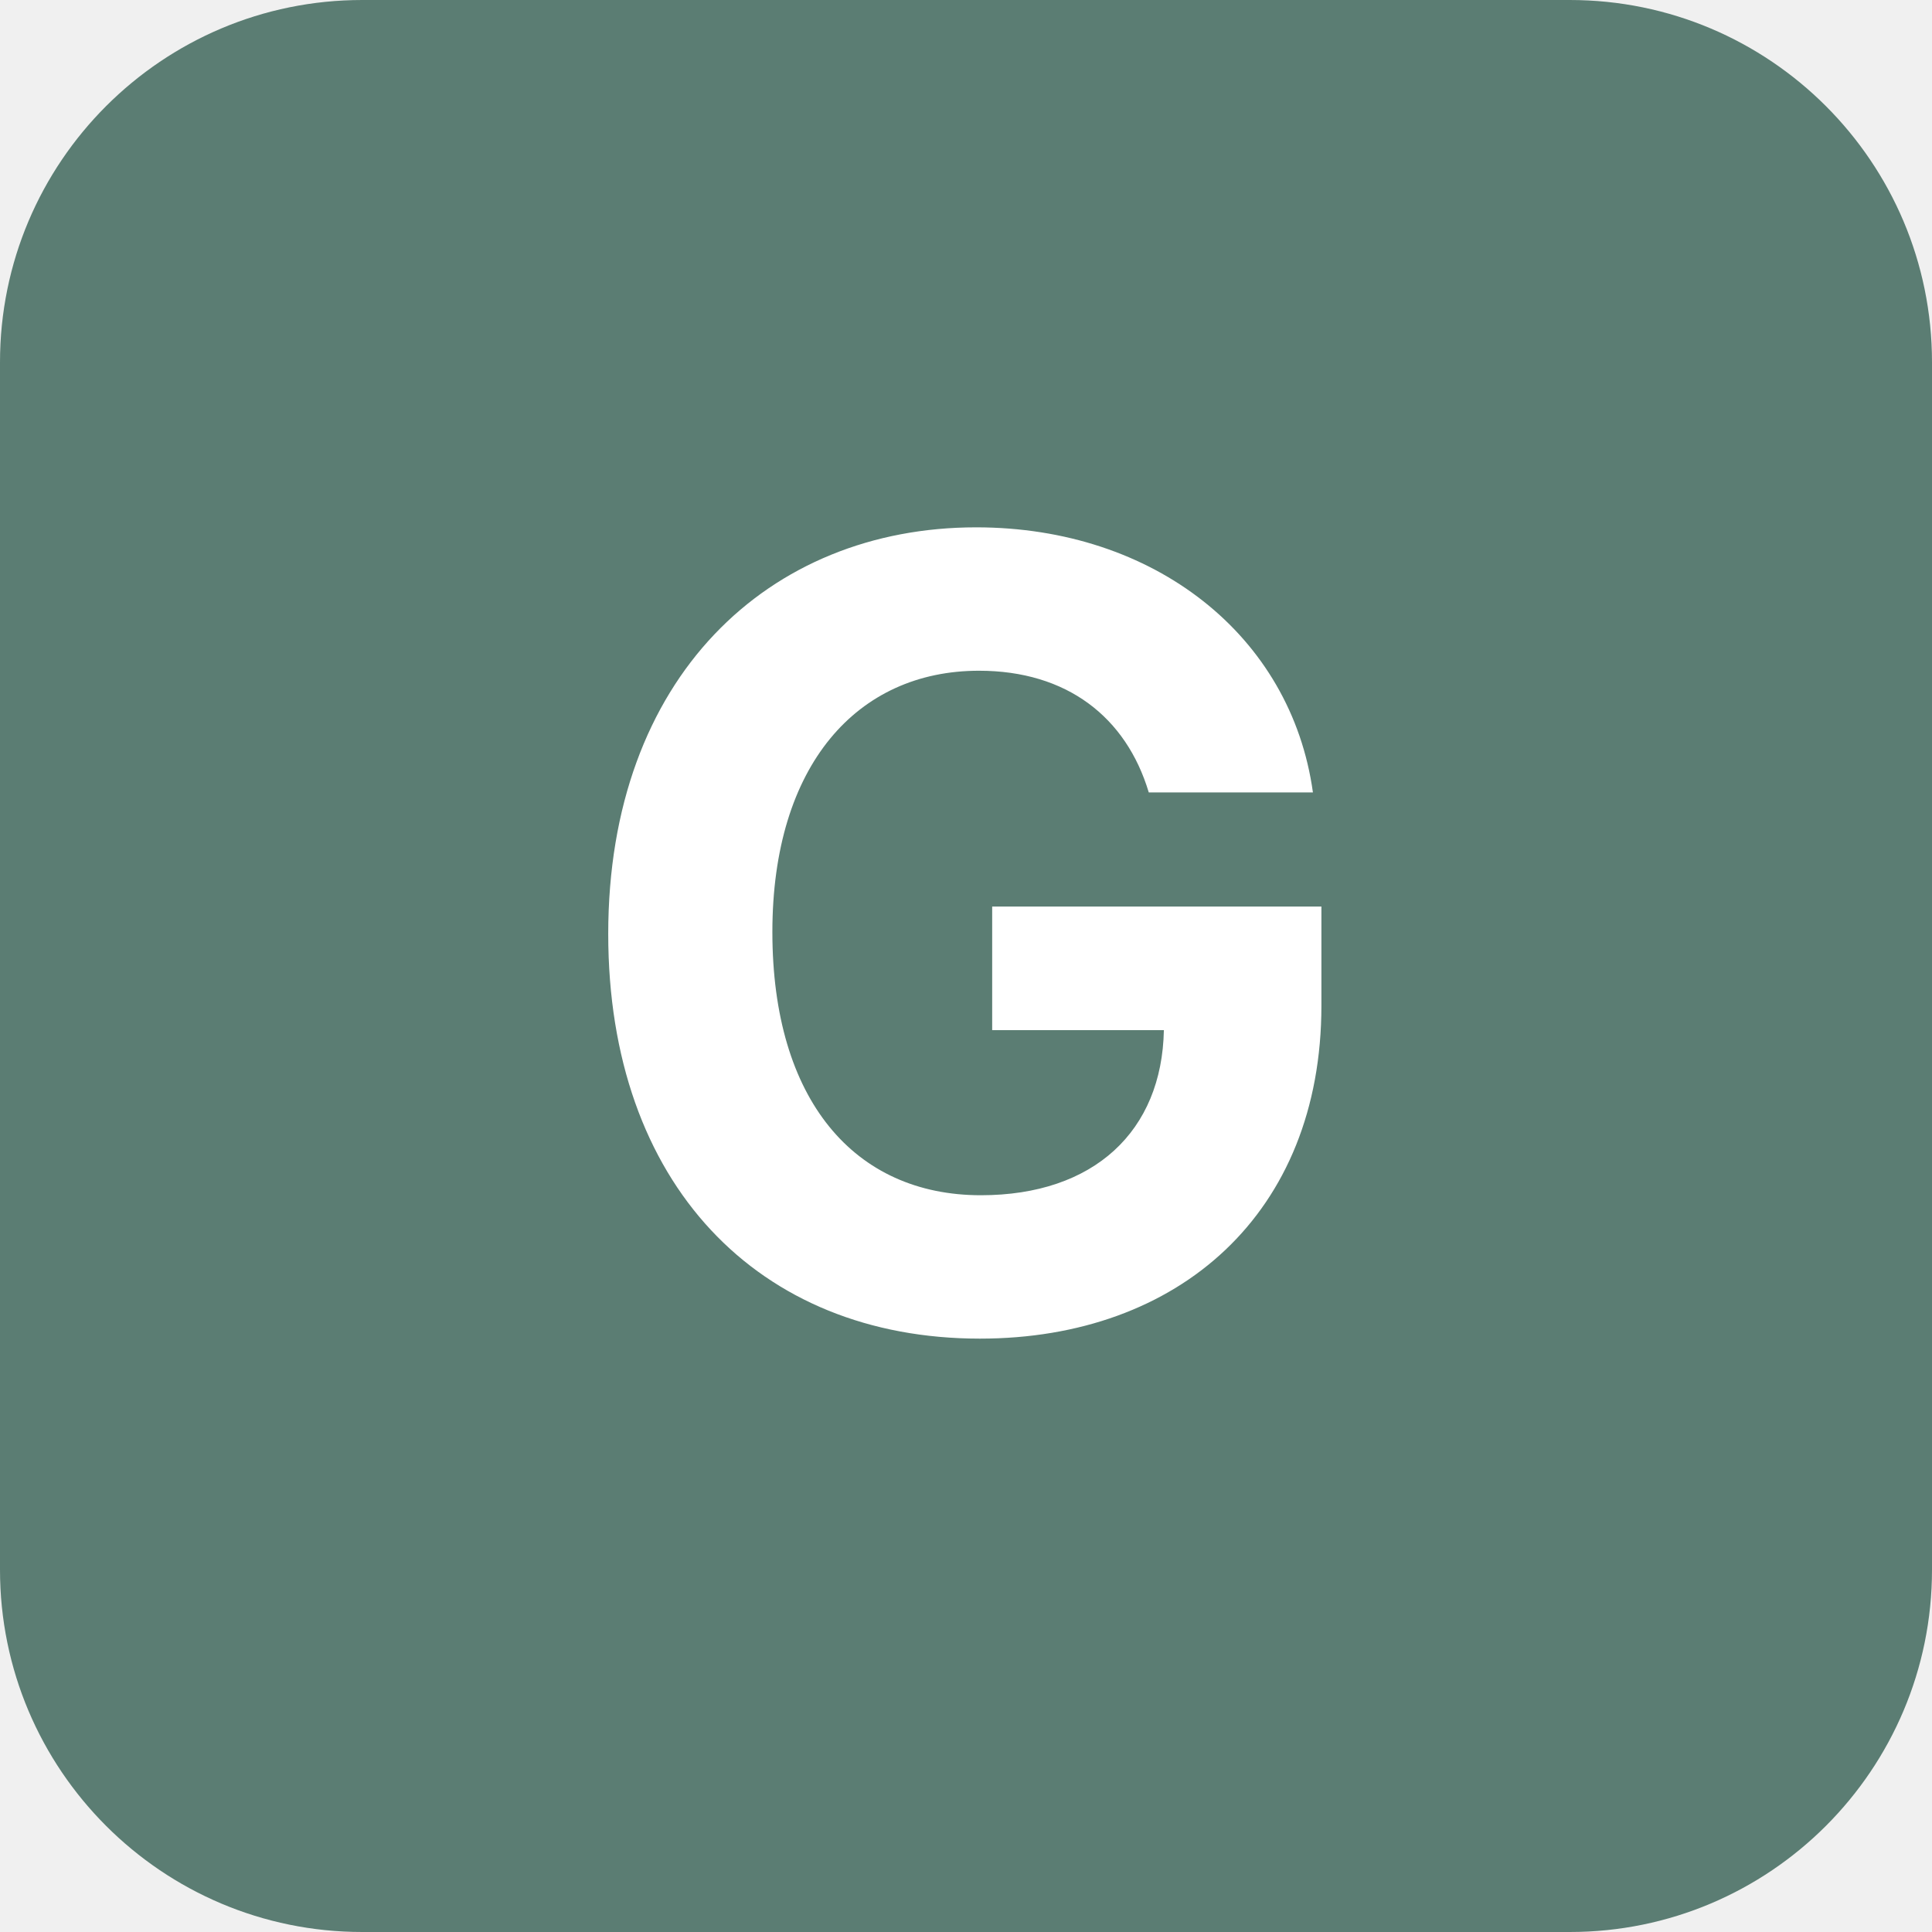
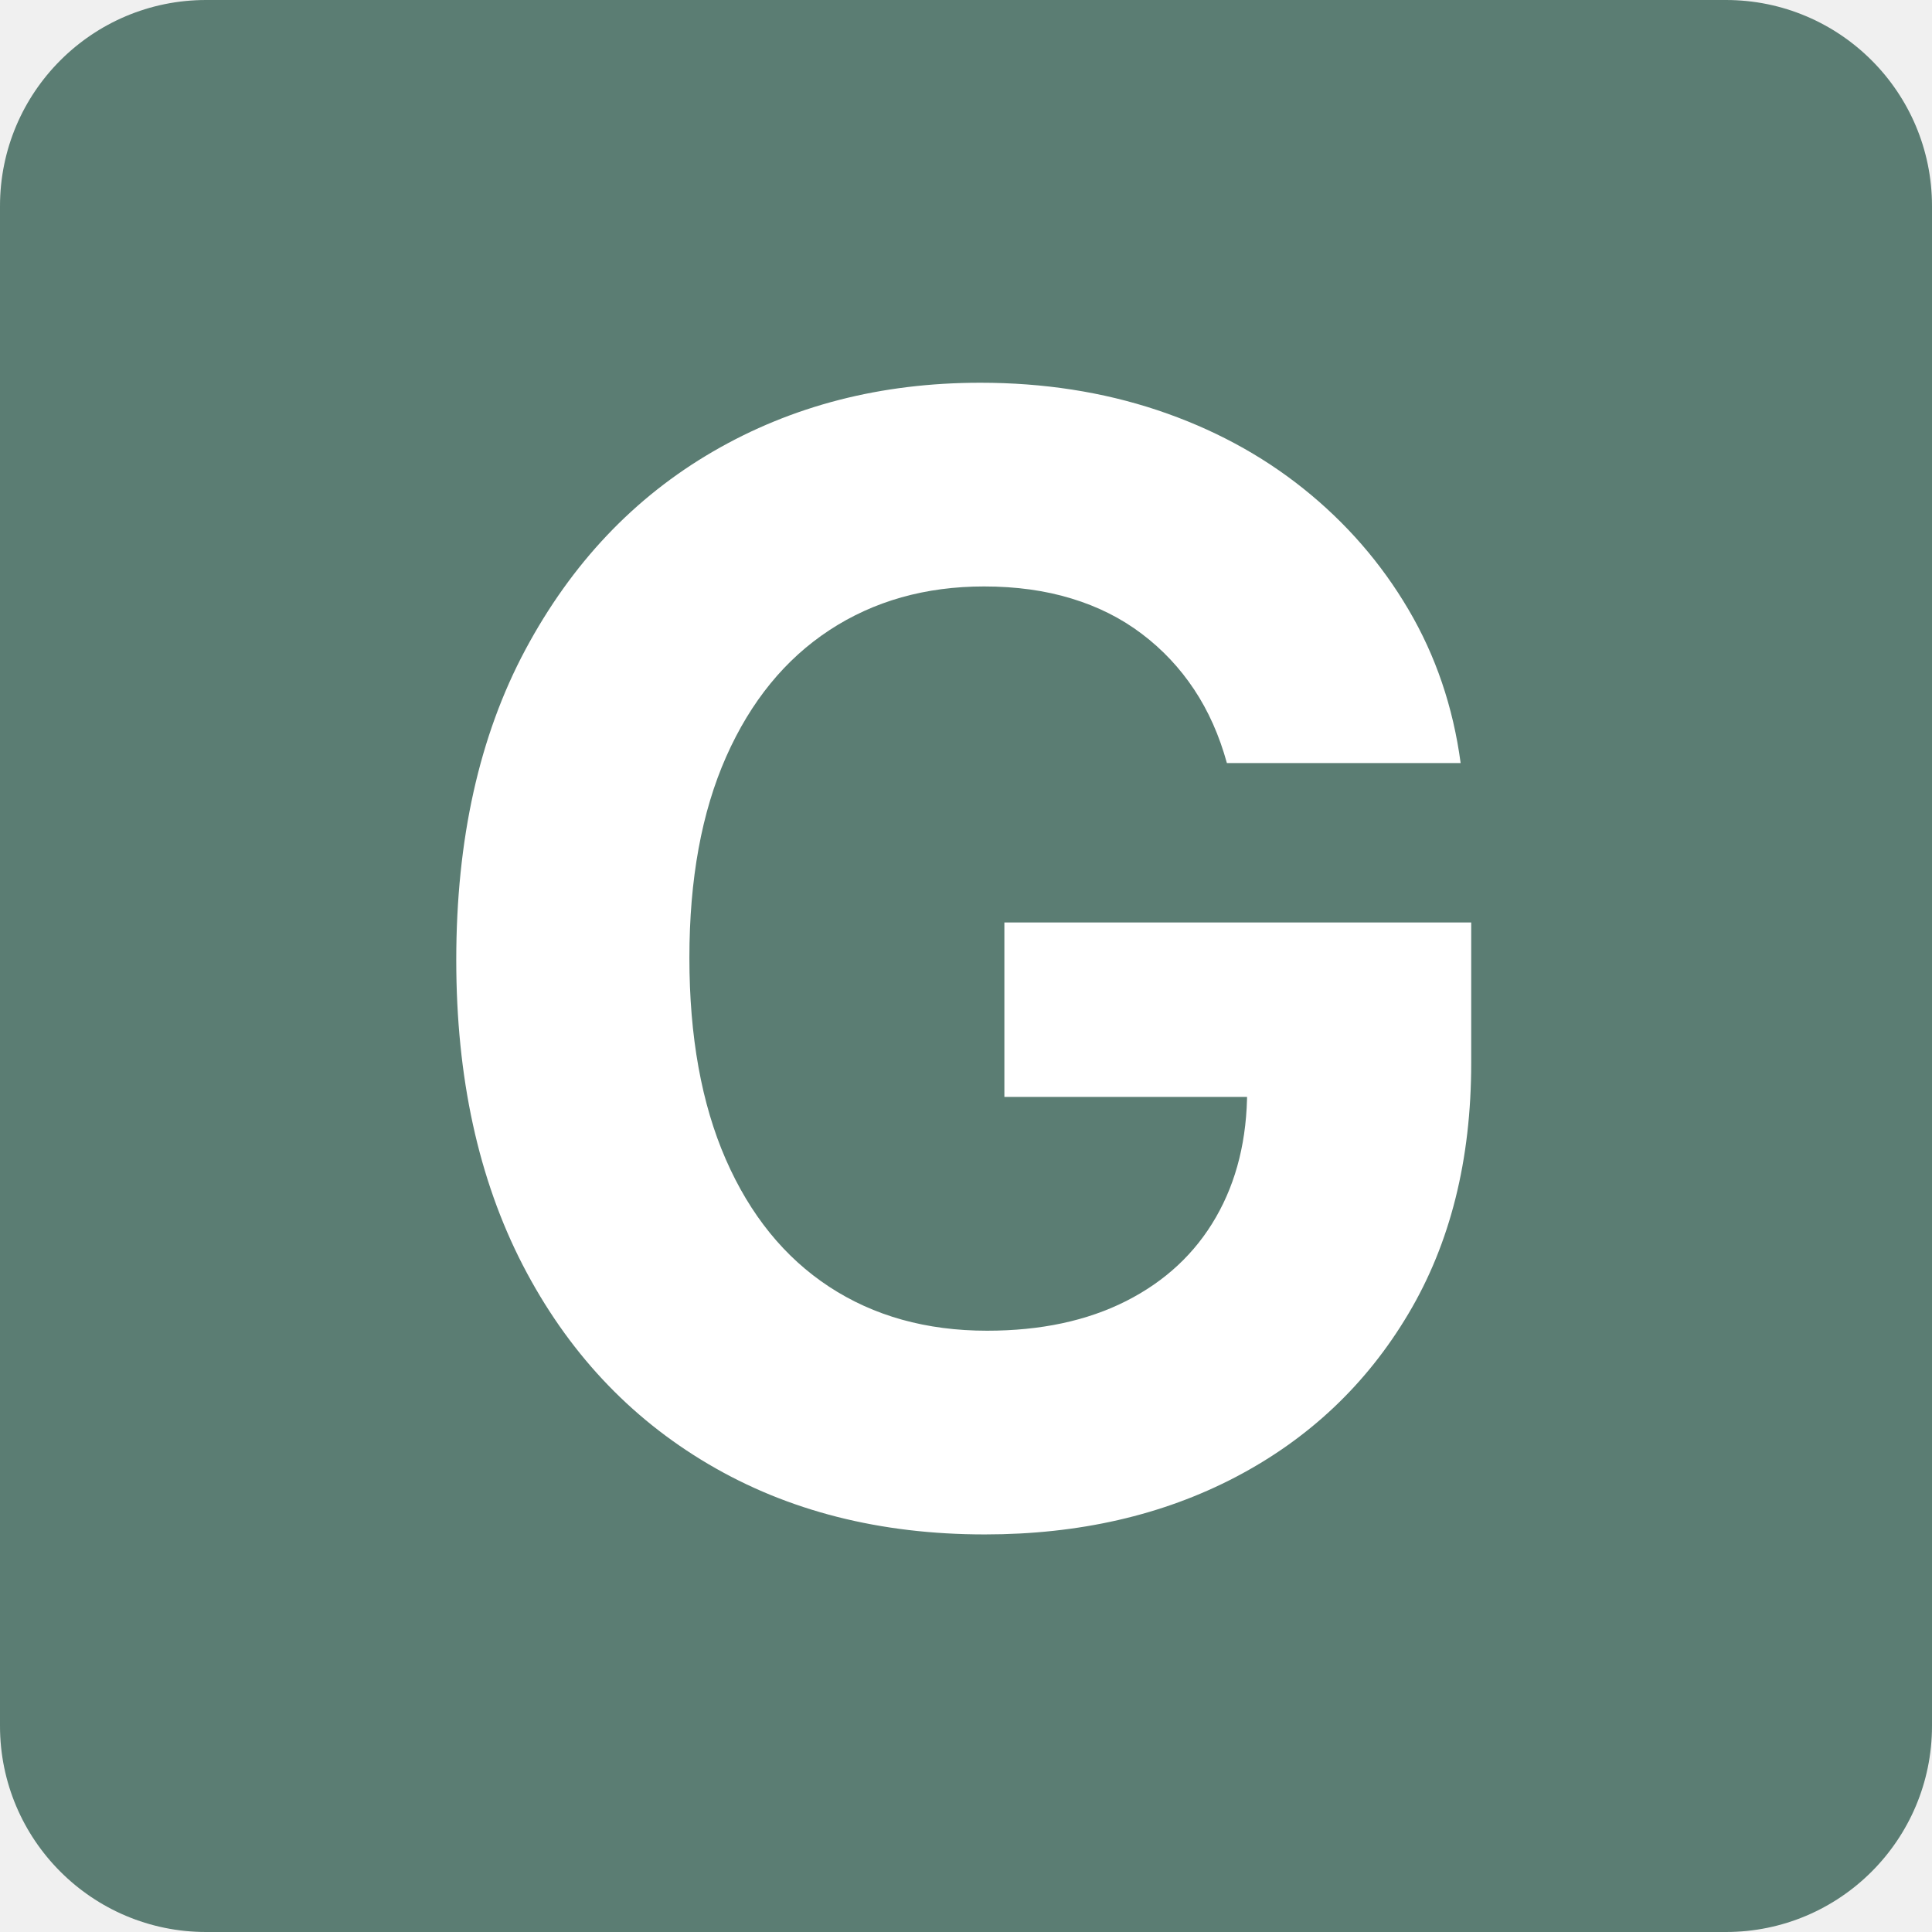
- <svg xmlns="http://www.w3.org/2000/svg" width="32" height="32" viewBox="0 0 32 32" fill="none">
-   <rect width="32" height="32" rx="6" fill="#5B7D73" />
-   <text x="16" y="22" text-anchor="middle" font-family="Inter, system-ui, sans-serif" font-weight="700" font-size="18" fill="white">G</text>
+ <svg xmlns="http://www.w3.org/2000/svg" width="32" height="32" viewBox="0 0 375 375">
+   <rect width="375" height="375" rx="40" fill="#5B7D73" />
+   <g transform="translate(75, 6)" fill="#ffffff">
+     <g transform="translate(0.87, 288.77)">
+       <path d="M 115.28 3.06 C 94.95 3.06 77.07 -1.48 61.64 -10.58 C 46.22 -19.67 34.21 -32.55 25.59 -49.23 C 16.99 -65.92 12.69 -85.65 12.69 -108.42 C 12.69 -131.86 17.16 -151.94 26.11 -168.67 C 35.07 -185.41 47.21 -198.23 62.53 -207.13 C 77.85 -216.03 95.14 -220.48 114.41 -220.48 C 126.66 -220.48 138.11 -218.71 148.77 -215.16 C 159.42 -211.6 168.88 -206.52 177.14 -199.91 C 185.41 -193.29 192.2 -185.48 197.5 -176.48 C 202.8 -167.49 206.18 -157.55 207.64 -146.66 L 162.27 -146.66 C 160.8 -152 158.69 -156.76 155.91 -160.94 C 153.13 -165.13 149.75 -168.72 145.77 -171.73 C 141.79 -174.75 137.24 -177.04 132.13 -178.59 C 127.02 -180.16 121.35 -180.94 115.13 -180.94 C 103.75 -180.94 93.75 -178.11 85.14 -172.47 C 76.54 -166.83 69.85 -158.64 65.08 -147.89 C 60.32 -137.14 57.94 -124.13 57.94 -108.86 C 57.94 -93.59 60.29 -80.55 65 -69.75 C 69.72 -58.95 76.41 -50.7 85.06 -45.02 C 93.73 -39.33 103.95 -36.48 115.72 -36.48 C 126.13 -36.48 135.12 -38.4 142.7 -42.23 C 150.3 -46.08 156.11 -51.5 160.14 -58.5 C 164.18 -65.51 166.2 -73.73 166.2 -83.17 L 175.83 -81.86 L 119.08 -81.86 L 119.08 -115.72 L 209.69 -115.72 L 209.69 -88.42 C 209.69 -69.65 205.63 -53.43 197.5 -39.77 C 189.38 -26.1 178.21 -15.54 164 -8.09 C 149.8 -0.66 133.56 3.06 115.28 3.06 Z" />
+     </g>
+   </g>
</svg>
